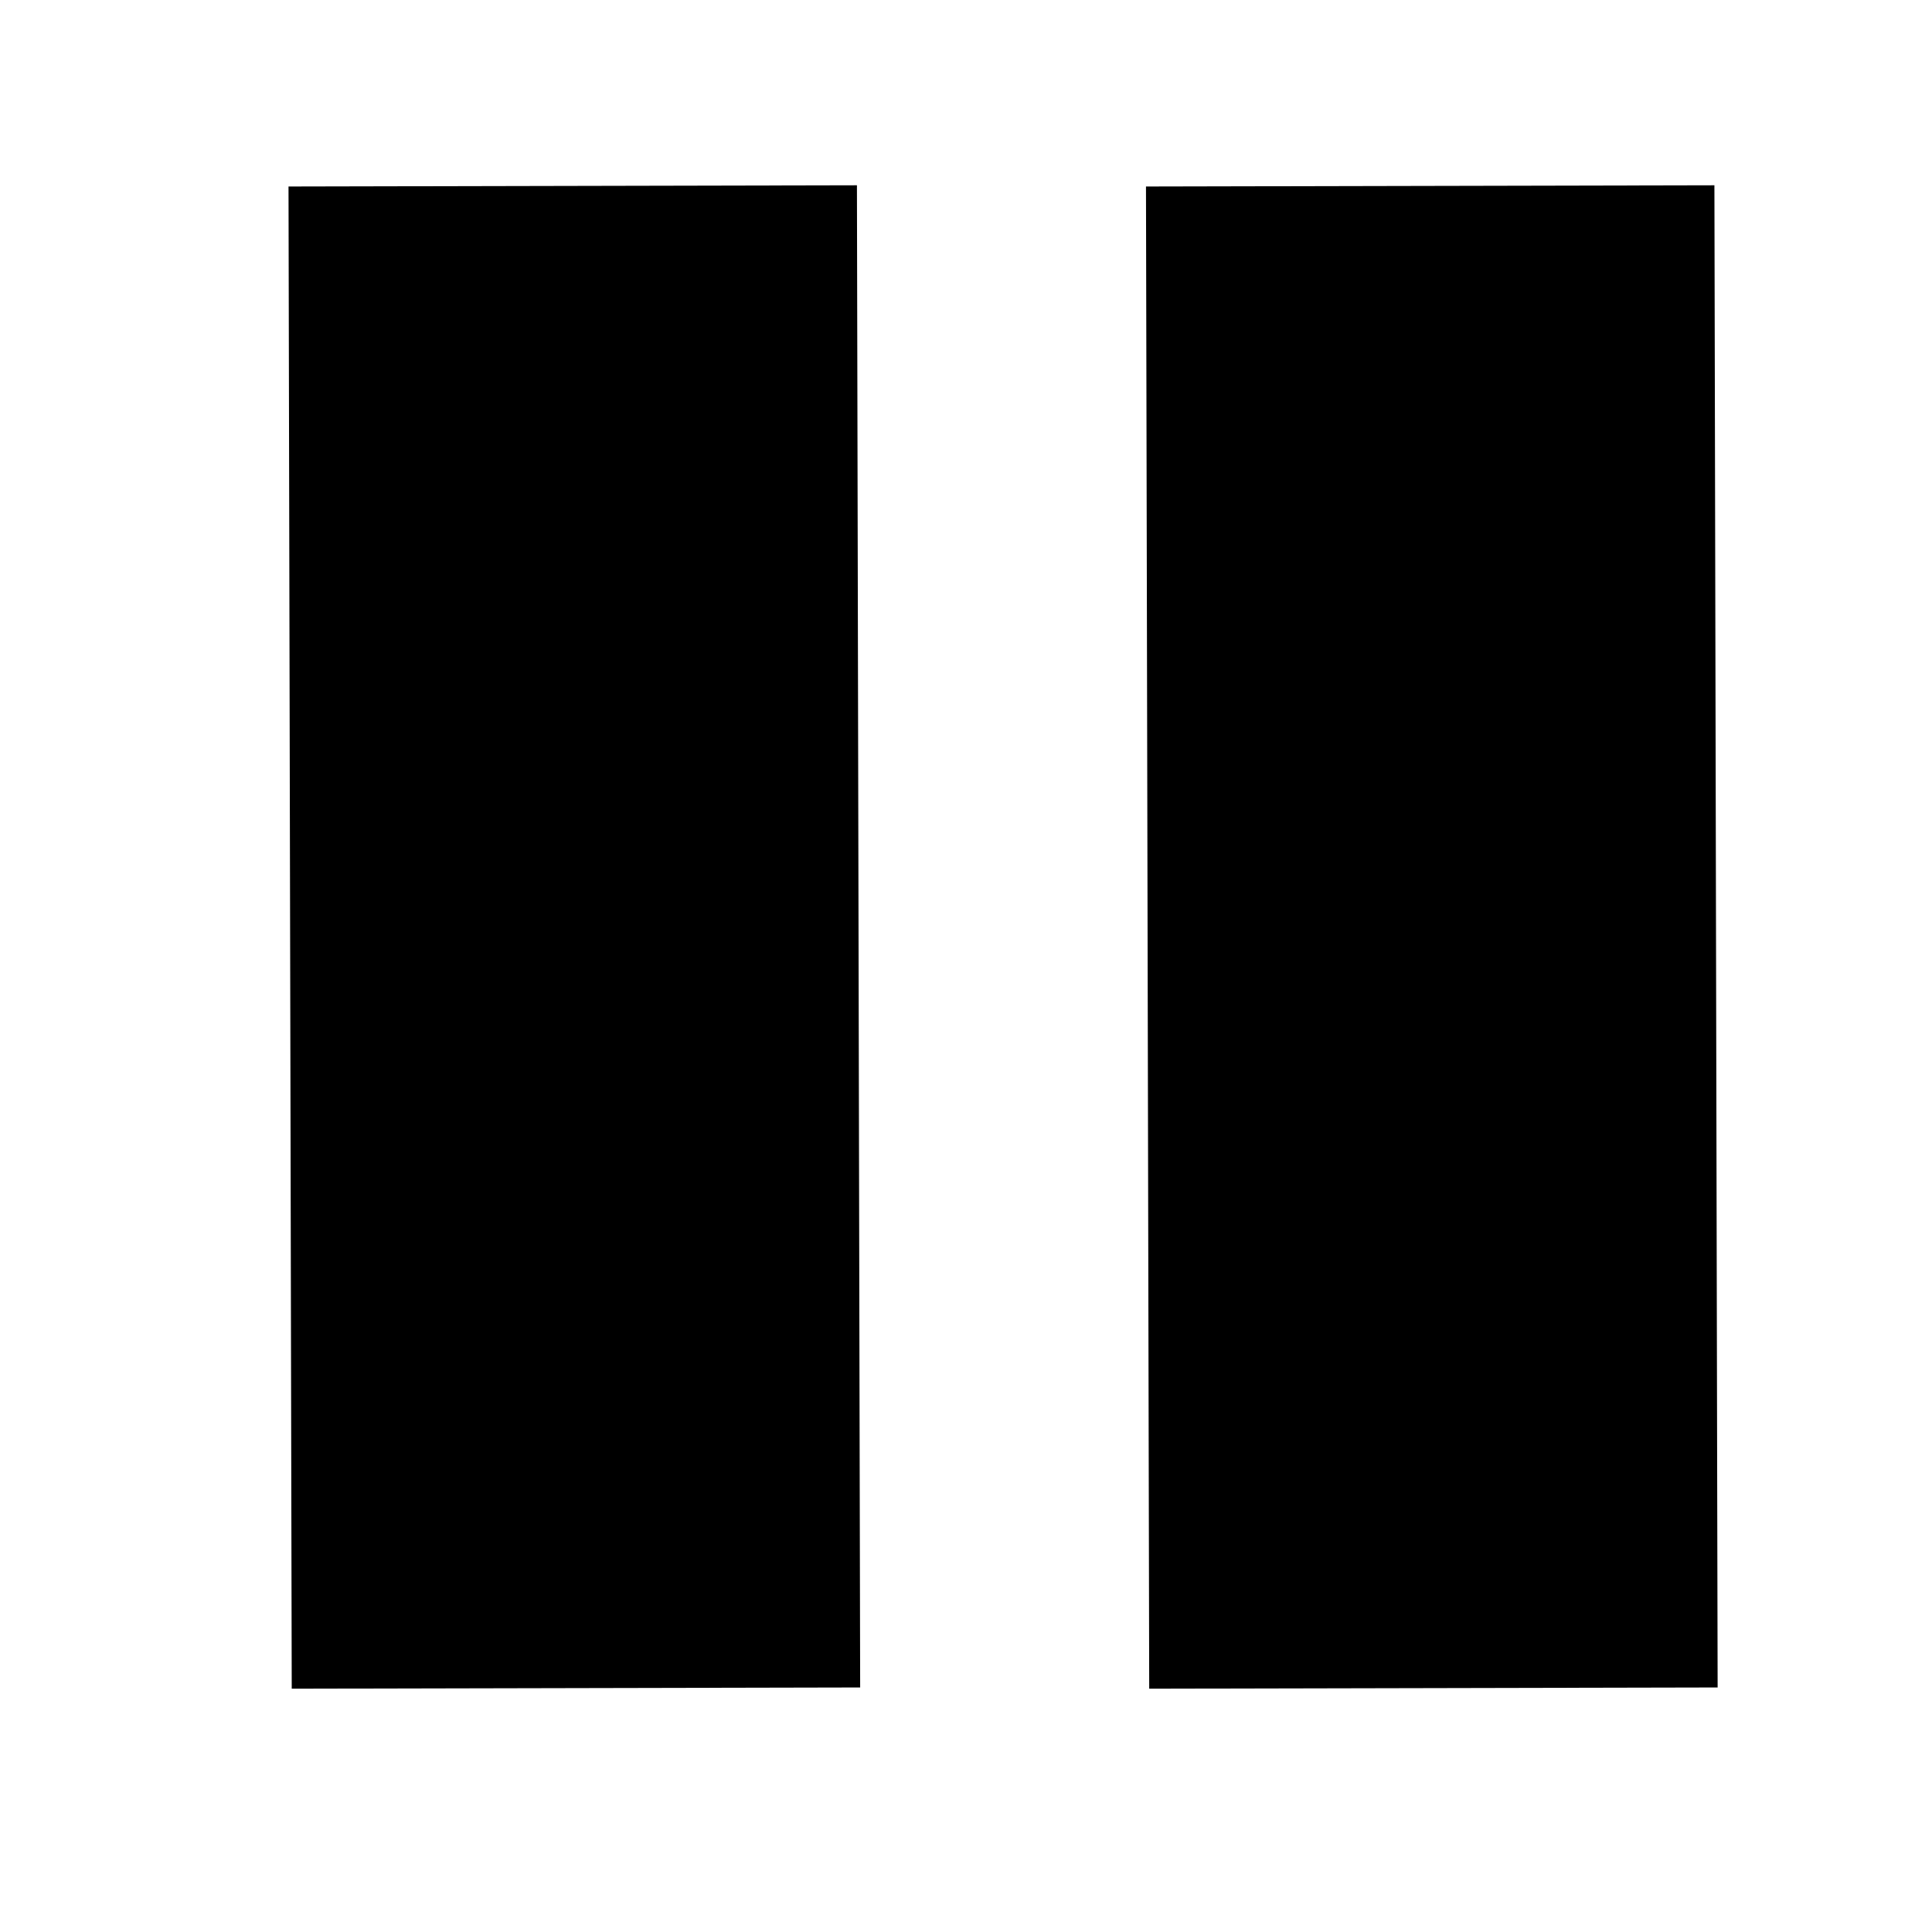
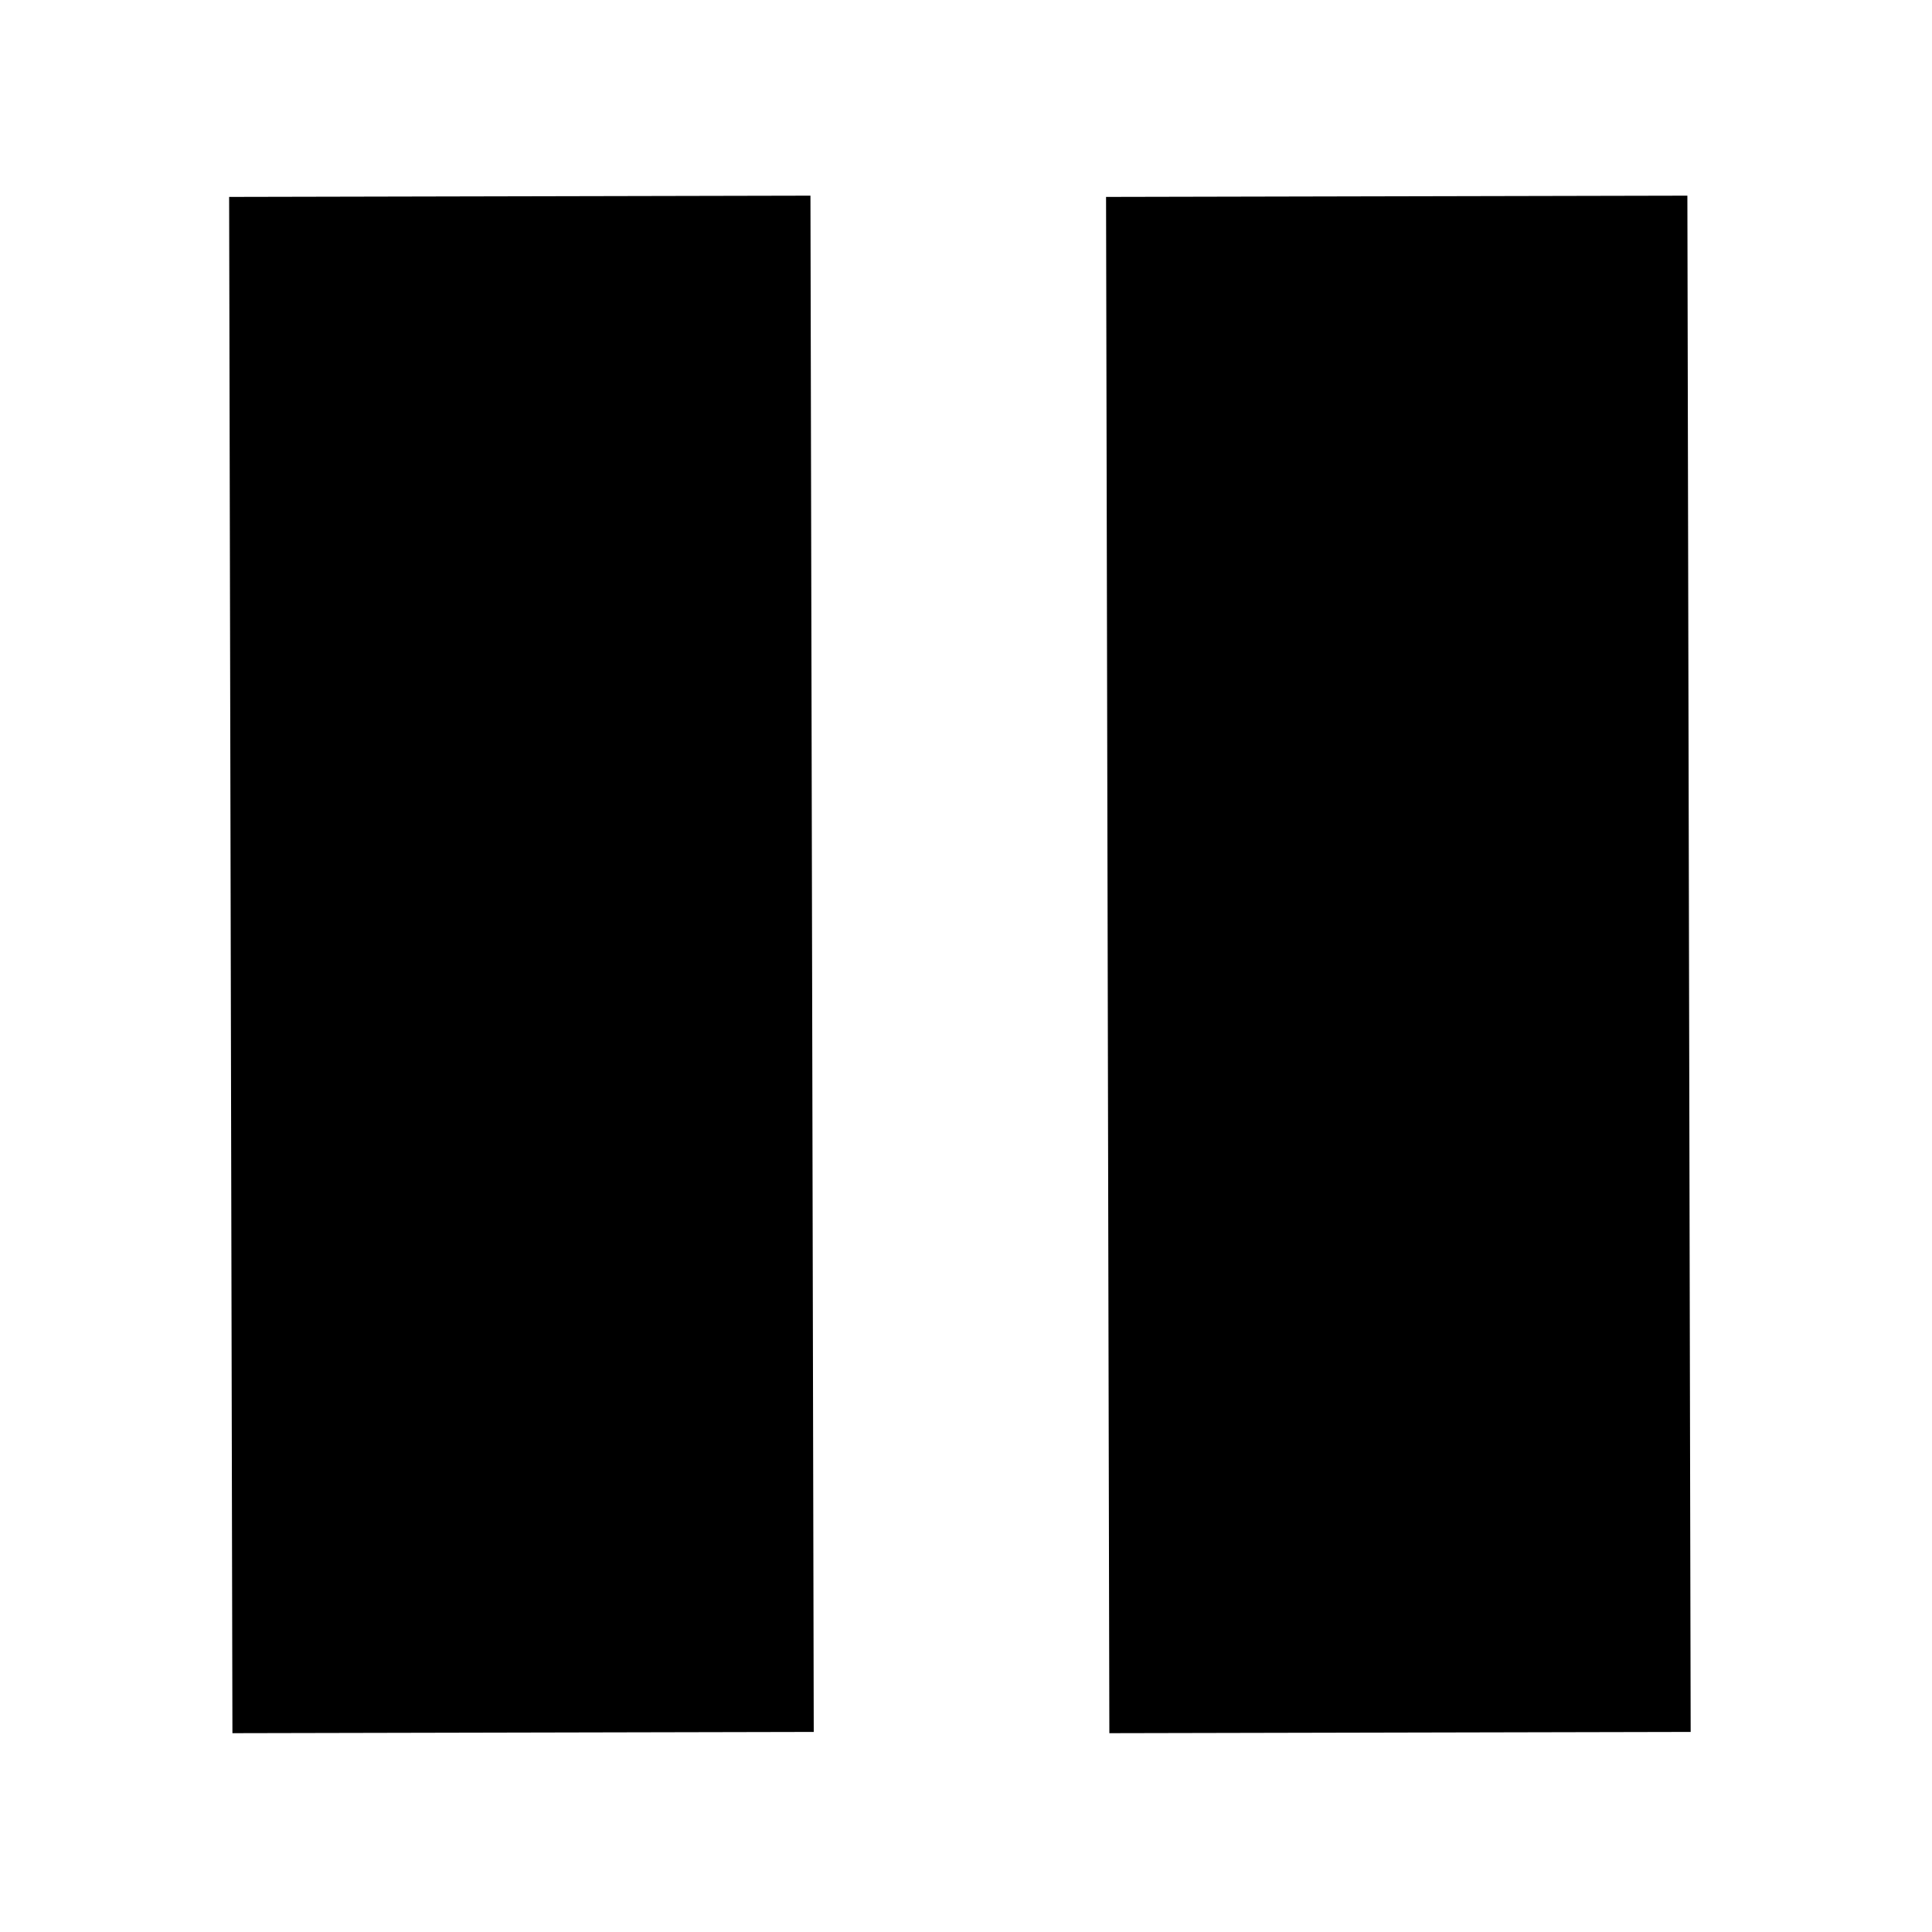
- <svg xmlns="http://www.w3.org/2000/svg" xmlns:ns1="http://xml.openoffice.org/svg/export" version="1.2" width="17.98mm" height="17.98mm" viewBox="0 0 1798 1798" preserveAspectRatio="xMidYMid" fill-rule="evenodd" stroke-width="28.222" stroke-linejoin="round" xml:space="preserve">
-   <defs class="ClipPathGroup">
+ <svg xmlns="http://www.w3.org/2000/svg" xmlns:ns1="http://xml.openoffice.org/svg/export" version="1.2" width="64mm" height="64mm" viewBox="0 0 6400 6400" preserveAspectRatio="xMidYMid" fill-rule="evenodd" stroke-width="28.222" stroke-linejoin="round" xml:space="preserve" id="svg17">
+   <defs class="ClipPathGroup" id="defs2">
    <clipPath id="presentation_clip_path" clipPathUnits="userSpaceOnUse">
-       <rect x="0" y="0" width="1798" height="1798" />
+       <rect x="0" y="0" width="1798" height="1798" id="rect1" />
    </clipPath>
    <clipPath id="presentation_clip_path_shrink" clipPathUnits="userSpaceOnUse">
-       <rect x="1" y="1" width="1795" height="1795" />
+       <rect x="1" y="1" width="1795" height="1795" id="rect2" />
    </clipPath>
  </defs>
-   <defs class="TextShapeIndex">
-     <g ns1:slide="id1" ns1:id-list="id3 id4" />
+   <defs class="TextShapeIndex" id="defs3">
+     <g ns1:slide="id1" ns1:id-list="id3 id4" id="g2" />
  </defs>
-   <defs class="EmbeddedBulletChars">
-     <g id="bullet-char-template-57356" transform="scale(0.0004882812,-0.0004882812)">
-       <path d="M 580,1141 L 1163,571 580,0 -4,571 580,1141 Z" />
+   <defs class="EmbeddedBulletChars" id="defs12">
+     <g id="bullet-char-template-57356" transform="matrix(4.8828125e-4,0,0,-4.8828125e-4,0,0)">
+       <path d="M 580,1141 1163,571 580,0 -4,571 Z" id="path3" />
    </g>
-     <g id="bullet-char-template-57354" transform="scale(0.0004882812,-0.0004882812)">
-       <path d="M 8,1128 L 1137,1128 1137,0 8,0 8,1128 Z" />
+     <g id="bullet-char-template-57354" transform="matrix(4.8828125e-4,0,0,-4.8828125e-4,0,0)">
+       <path d="M 8,1128 H 1137 V 0 H 8 Z" id="path4" />
    </g>
-     <g id="bullet-char-template-10146" transform="scale(0.0004882812,-0.0004882812)">
-       <path d="M 174,0 L 602,739 174,1481 1456,739 174,0 Z M 1358,739 L 309,1346 659,739 1358,739 Z" />
+     <g id="bullet-char-template-10146" transform="matrix(4.8828125e-4,0,0,-4.8828125e-4,0,0)">
+       <path d="M 174,0 602,739 174,1481 1456,739 Z M 1358,739 309,1346 659,739 Z" id="path5" />
    </g>
-     <g id="bullet-char-template-10132" transform="scale(0.0004882812,-0.0004882812)">
-       <path d="M 2015,739 L 1276,0 717,0 1260,543 174,543 174,936 1260,936 717,1481 1274,1481 2015,739 Z" />
+     <g id="bullet-char-template-10132" transform="matrix(4.8828125e-4,0,0,-4.8828125e-4,0,0)">
+       <path d="M 2015,739 1276,0 H 717 l 543,543 H 174 v 393 h 1086 l -543,545 h 557 z" id="path6" />
    </g>
-     <g id="bullet-char-template-10007" transform="scale(0.0004882812,-0.0004882812)">
-       <path d="M 0,-2 C -7,14 -16,27 -25,37 L 356,567 C 262,823 215,952 215,954 215,979 228,992 255,992 264,992 276,990 289,987 310,991 331,999 354,1012 L 381,999 492,748 772,1049 836,1024 860,1049 C 881,1039 901,1025 922,1006 886,937 835,863 770,784 769,783 710,716 594,584 L 774,223 C 774,196 753,168 711,139 L 727,119 C 717,90 699,76 672,76 641,76 570,178 457,381 L 164,-76 C 142,-110 111,-127 72,-127 30,-127 9,-110 8,-76 1,-67 -2,-52 -2,-32 -2,-23 -1,-13 0,-2 Z" />
+     <g id="bullet-char-template-10007" transform="matrix(4.8828125e-4,0,0,-4.8828125e-4,0,0)">
+       <path d="m 0,-2 c -7,16 -16,29 -25,39 l 381,530 c -94,256 -141,385 -141,387 0,25 13,38 40,38 9,0 21,-2 34,-5 21,4 42,12 65,25 l 27,-13 111,-251 280,301 64,-25 24,25 c 21,-10 41,-24 62,-43 C 886,937 835,863 770,784 769,783 710,716 594,584 L 774,223 c 0,-27 -21,-55 -63,-84 l 16,-20 C 717,90 699,76 672,76 641,76 570,178 457,381 L 164,-76 c -22,-34 -53,-51 -92,-51 -42,0 -63,17 -64,51 -7,9 -10,24 -10,44 0,9 1,19 2,30 z" id="path7" />
    </g>
-     <g id="bullet-char-template-10004" transform="scale(0.0004882812,-0.0004882812)">
-       <path d="M 285,-33 C 182,-33 111,30 74,156 52,228 41,333 41,471 41,549 55,616 82,672 116,743 169,778 240,778 293,778 328,747 346,684 L 369,508 C 377,444 397,411 428,410 L 1163,1116 C 1174,1127 1196,1133 1229,1133 1271,1133 1292,1118 1292,1087 L 1292,965 C 1292,929 1282,901 1262,881 L 442,47 C 390,-6 338,-33 285,-33 Z" />
+     <g id="bullet-char-template-10004" transform="matrix(4.8828125e-4,0,0,-4.8828125e-4,0,0)">
+       <path d="M 285,-33 C 182,-33 111,30 74,156 52,228 41,333 41,471 c 0,78 14,145 41,201 34,71 87,106 158,106 53,0 88,-31 106,-94 l 23,-176 c 8,-64 28,-97 59,-98 l 735,706 c 11,11 33,17 66,17 42,0 63,-15 63,-46 V 965 c 0,-36 -10,-64 -30,-84 L 442,47 C 390,-6 338,-33 285,-33 Z" id="path8" />
    </g>
-     <g id="bullet-char-template-9679" transform="scale(0.0004882812,-0.0004882812)">
-       <path d="M 813,0 C 632,0 489,54 383,161 276,268 223,411 223,592 223,773 276,916 383,1023 489,1130 632,1184 813,1184 992,1184 1136,1130 1245,1023 1353,916 1407,772 1407,592 1407,412 1353,268 1245,161 1136,54 992,0 813,0 Z" />
+     <g id="bullet-char-template-9679" transform="matrix(4.8828125e-4,0,0,-4.8828125e-4,0,0)">
+       <path d="M 813,0 C 632,0 489,54 383,161 276,268 223,411 223,592 c 0,181 53,324 160,431 106,107 249,161 430,161 179,0 323,-54 432,-161 108,-107 162,-251 162,-431 0,-180 -54,-324 -162,-431 C 1136,54 992,0 813,0 Z" id="path9" />
    </g>
-     <g id="bullet-char-template-8226" transform="scale(0.0004882812,-0.0004882812)">
-       <path d="M 346,457 C 273,457 209,483 155,535 101,586 74,649 74,723 74,796 101,859 155,911 209,963 273,989 346,989 419,989 480,963 531,910 582,859 608,796 608,723 608,648 583,586 532,535 482,483 420,457 346,457 Z" />
+     <g id="bullet-char-template-8226" transform="matrix(4.8828125e-4,0,0,-4.8828125e-4,0,0)">
+       <path d="m 346,457 c -73,0 -137,26 -191,78 -54,51 -81,114 -81,188 0,73 27,136 81,188 54,52 118,78 191,78 73,0 134,-26 185,-79 51,-51 77,-114 77,-187 0,-75 -25,-137 -76,-188 -50,-52 -112,-78 -186,-78 z" id="path10" />
    </g>
-     <g id="bullet-char-template-8211" transform="scale(0.0004882812,-0.0004882812)">
-       <path d="M -4,459 L 1135,459 1135,606 -4,606 -4,459 Z" />
+     <g id="bullet-char-template-8211" transform="matrix(4.8828125e-4,0,0,-4.8828125e-4,0,0)">
+       <path d="M -4,459 H 1135 V 606 H -4 Z" id="path11" />
    </g>
-     <g id="bullet-char-template-61548" transform="scale(0.0004882812,-0.0004882812)">
-       <path d="M 173,740 C 173,903 231,1043 346,1159 462,1274 601,1332 765,1332 928,1332 1067,1274 1183,1159 1299,1043 1357,903 1357,740 1357,577 1299,437 1183,322 1067,206 928,148 765,148 601,148 462,206 346,322 231,437 173,577 173,740 Z" />
+     <g id="bullet-char-template-61548" transform="matrix(4.8828125e-4,0,0,-4.8828125e-4,0,0)">
+       <path d="m 173,740 c 0,163 58,303 173,419 116,115 255,173 419,173 163,0 302,-58 418,-173 116,-116 174,-256 174,-419 0,-163 -58,-303 -174,-418 C 1067,206 928,148 765,148 601,148 462,206 346,322 231,437 173,577 173,740 Z" id="path12" />
    </g>
  </defs>
-   <g>
+   <g id="g12">
    <g id="id2" class="Master_Slide">
      <g id="bg-id2" class="Background" />
      <g id="bo-id2" class="BackgroundObjects" />
    </g>
  </g>
-   <g class="SlideGroup">
-     <g>
+   <g class="SlideGroup" id="g17" transform="matrix(3.640257,0,0,3.640257,-218.3867,20.47489)">
+     <g id="g16">
      <g id="container-id1">
        <g id="id1" class="Slide" clip-path="url(#presentation_clip_path)">
-           <g class="Page">
-             <g class="com.sun.star.drawing.LineShape">
+           <g class="Page" id="g15">
+             <g class="com.sun.star.drawing.LineShape" id="g13">
              <g id="id3">
-                 <rect class="BoundingBox" stroke="none" fill="none" x="268" y="172" width="534" height="1401" />
-                 <path fill="none" stroke="rgb(0,0,0)" stroke-width="529" stroke-linejoin="miter" d="M 533,173 L 536,1571" />
+                 <rect class="BoundingBox" stroke="none" fill="none" x="268" y="172" width="534" height="1401" id="rect12" />
+                 <path fill="none" stroke="#000000" stroke-width="529" stroke-linejoin="miter" d="m 533,173 3,1398" id="path13" />
              </g>
            </g>
-             <g class="com.sun.star.drawing.LineShape">
+             <g class="com.sun.star.drawing.LineShape" id="g14">
              <g id="id4">
-                 <rect class="BoundingBox" stroke="none" fill="none" x="1066" y="172" width="534" height="1401" />
-                 <path fill="none" stroke="rgb(0,0,0)" stroke-width="529" stroke-linejoin="miter" d="M 1331,173 L 1334,1571" />
+                 <rect class="BoundingBox" stroke="none" fill="none" x="1066" y="172" width="534" height="1401" id="rect13" />
+                 <path fill="none" stroke="#000000" stroke-width="529" stroke-linejoin="miter" d="m 1331,173 3,1398" id="path14" />
              </g>
            </g>
          </g>
        </g>
      </g>
    </g>
  </g>
</svg>
